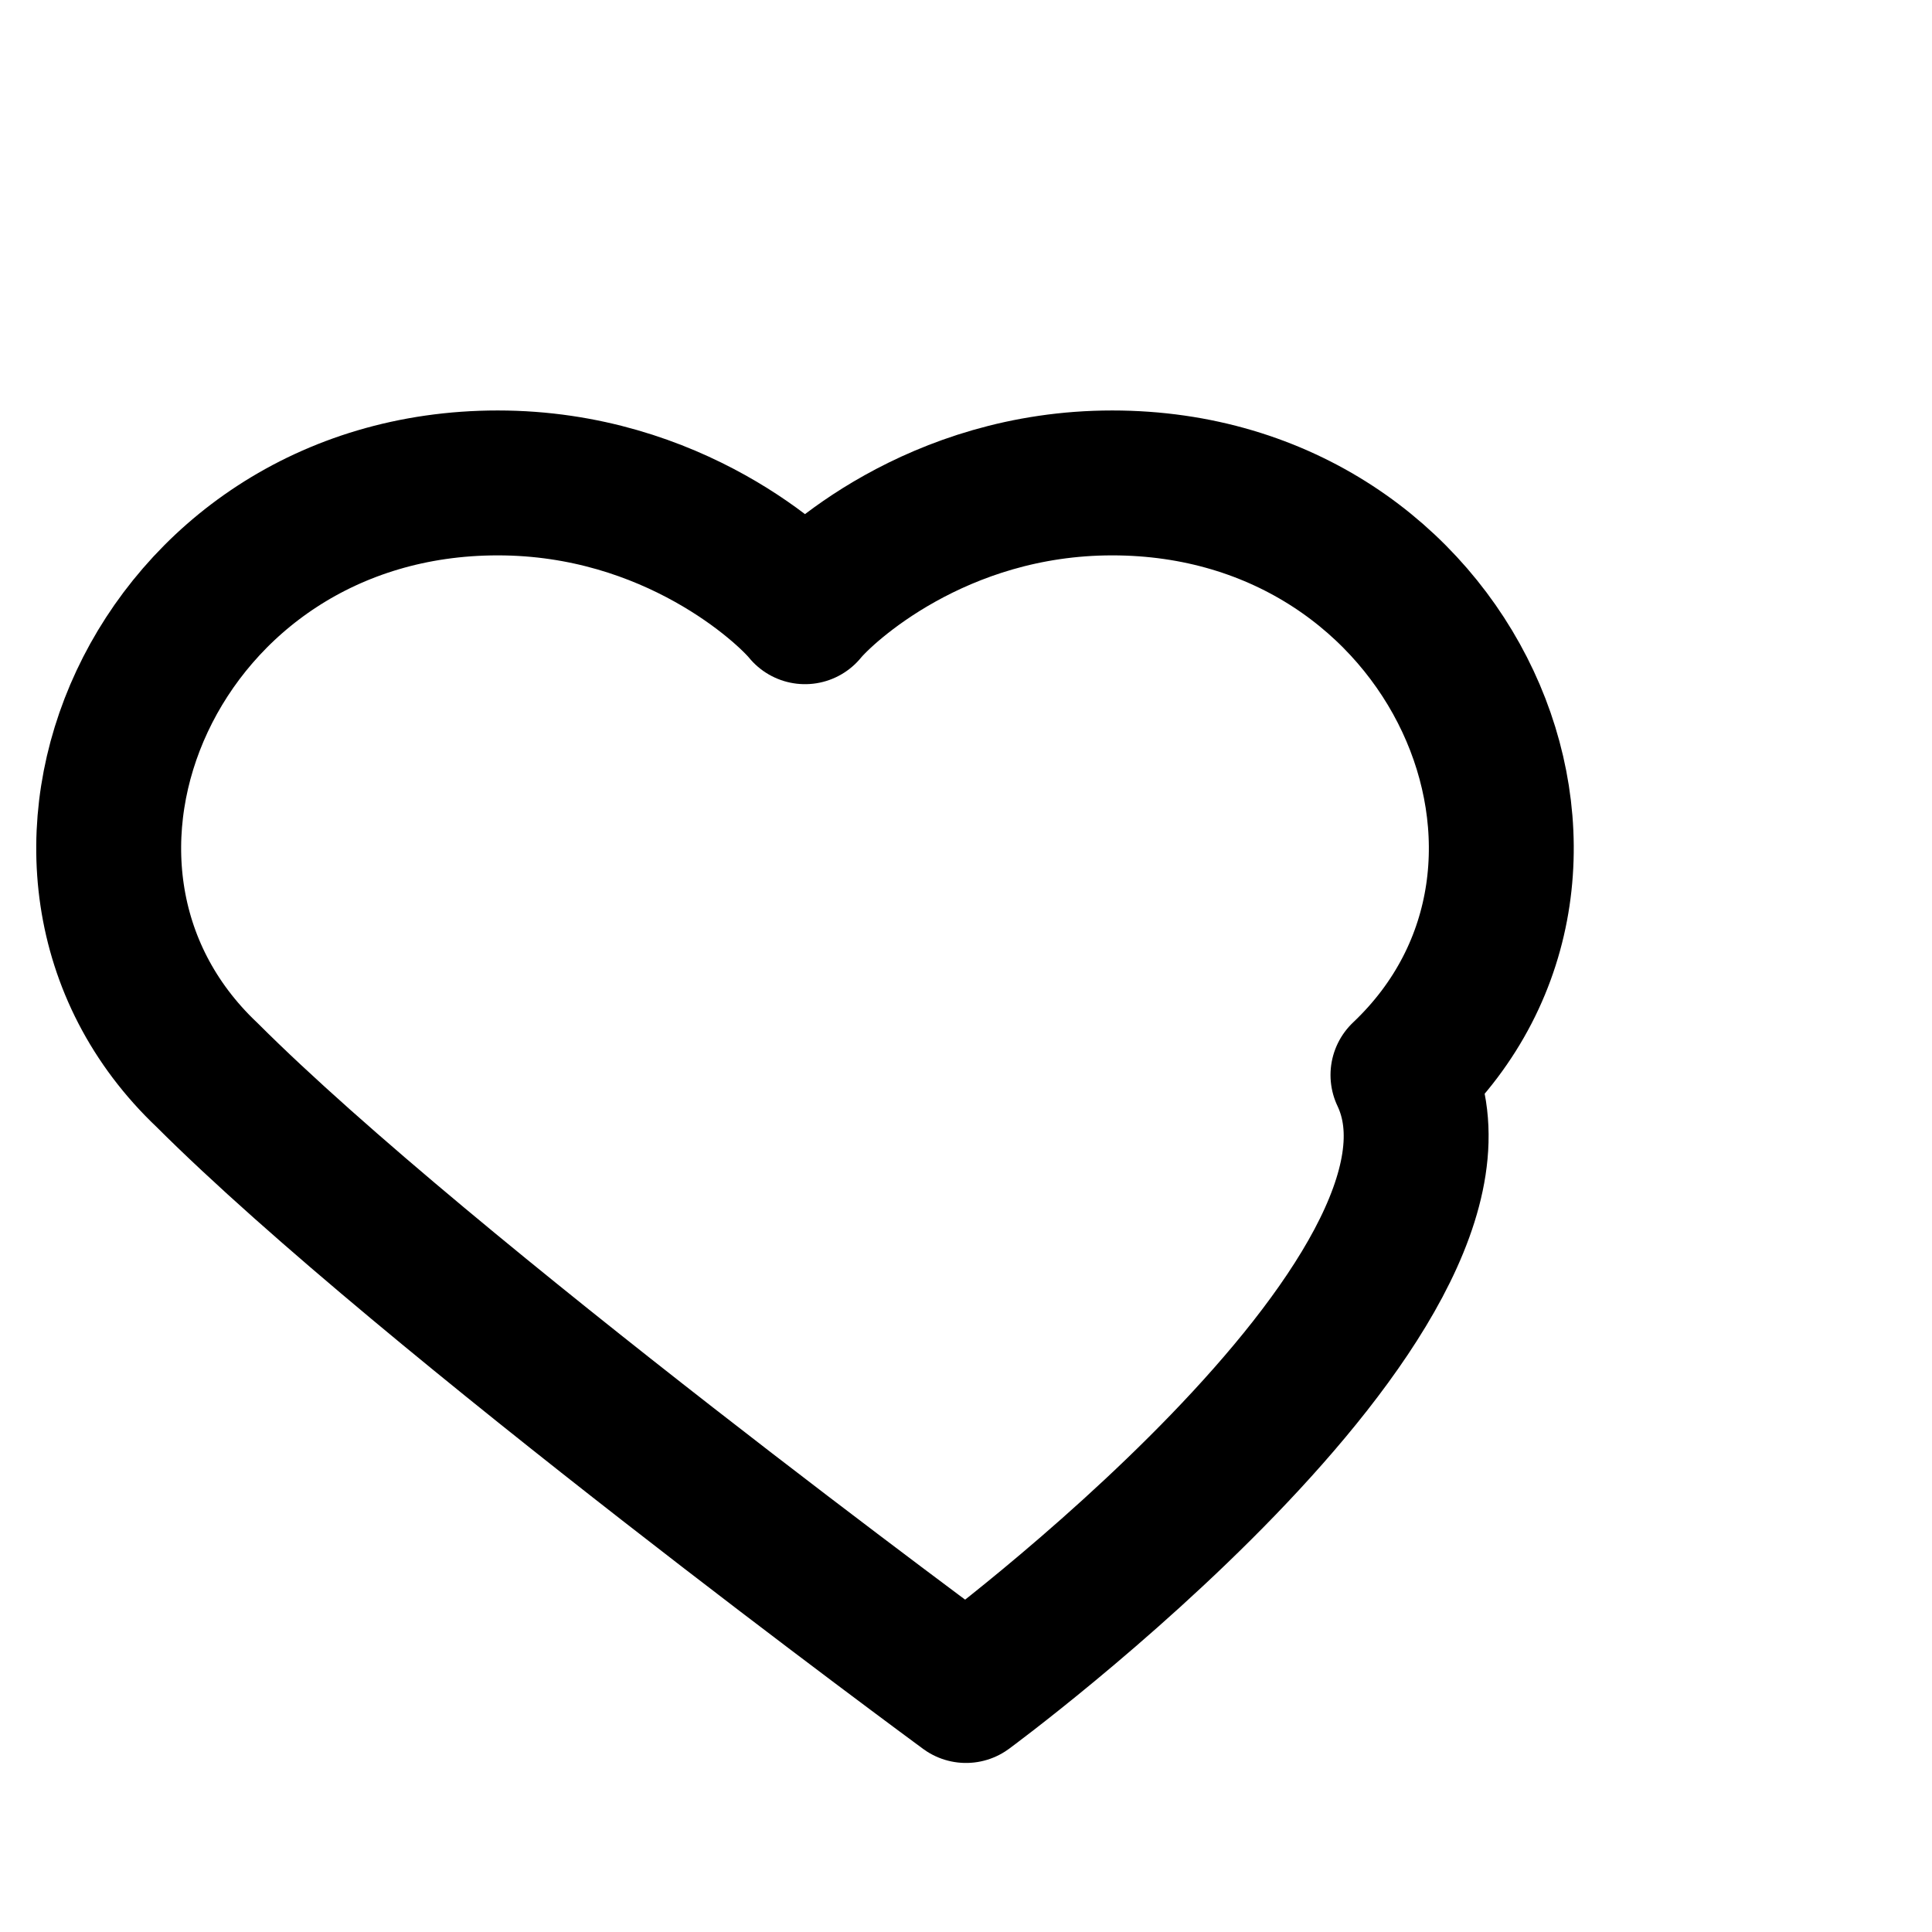
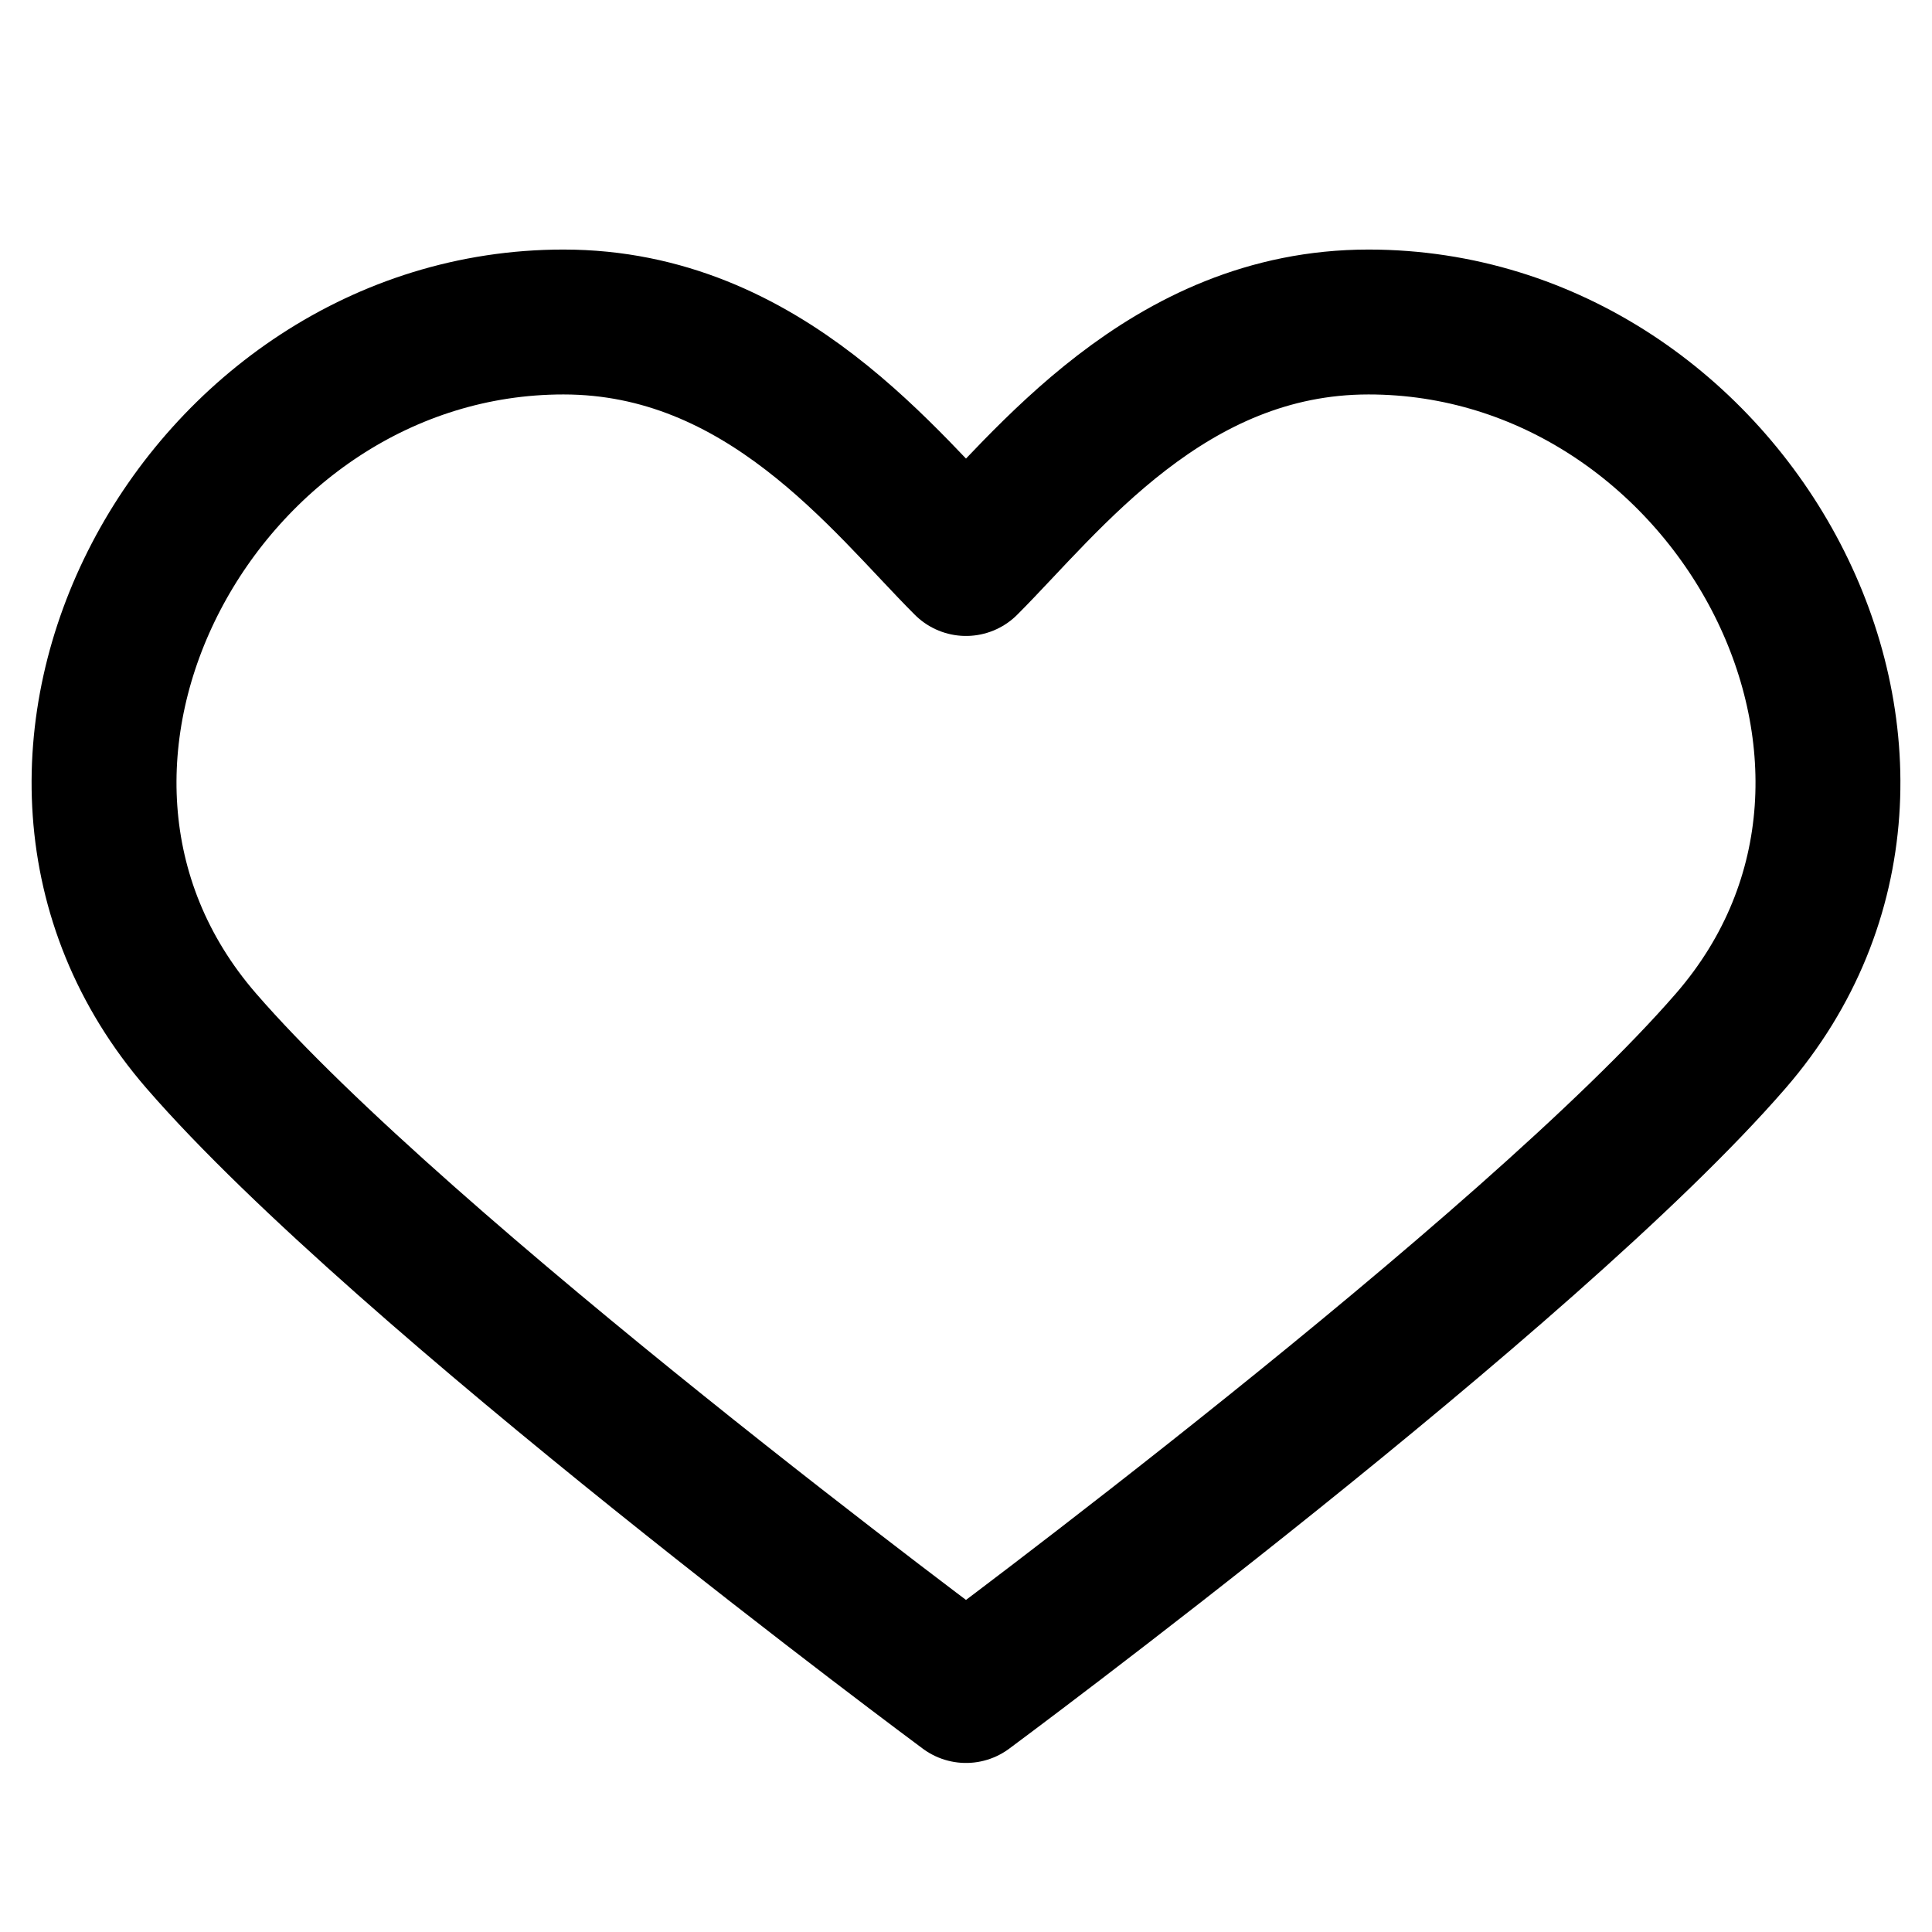
<svg xmlns="http://www.w3.org/2000/svg" width="24" height="24" viewBox="0 0 24 24" fill="none">
-   <path d="M12 21s-6.716-4.935-9.428-7.646C-0.142 10.784             1.93 5.999 6.184 5.999c2.182 0 3.577 1.307 3.816 1.6            .239-.293 1.634-1.6 3.816-1.6 4.254 0 6.326 4.785            3.612 7.355C18.716 16.065 12 21 12 21z" stroke="currentColor" stroke-width="1.8" stroke-linecap="round" stroke-linejoin="round" />
+   <path d="M12 21s-7-5.185-9.5-8.07c-3-3.462 0-8.93 4.5-8.93 2.5 0 4 2 5 3 1-1 2.5-3 5-3 4.5 0 7.5 5.468 4.5 8.93C19 15.815 12 21 12 21z" stroke="currentColor" stroke-width="1.8" stroke-linecap="round" stroke-linejoin="round" />
</svg>
